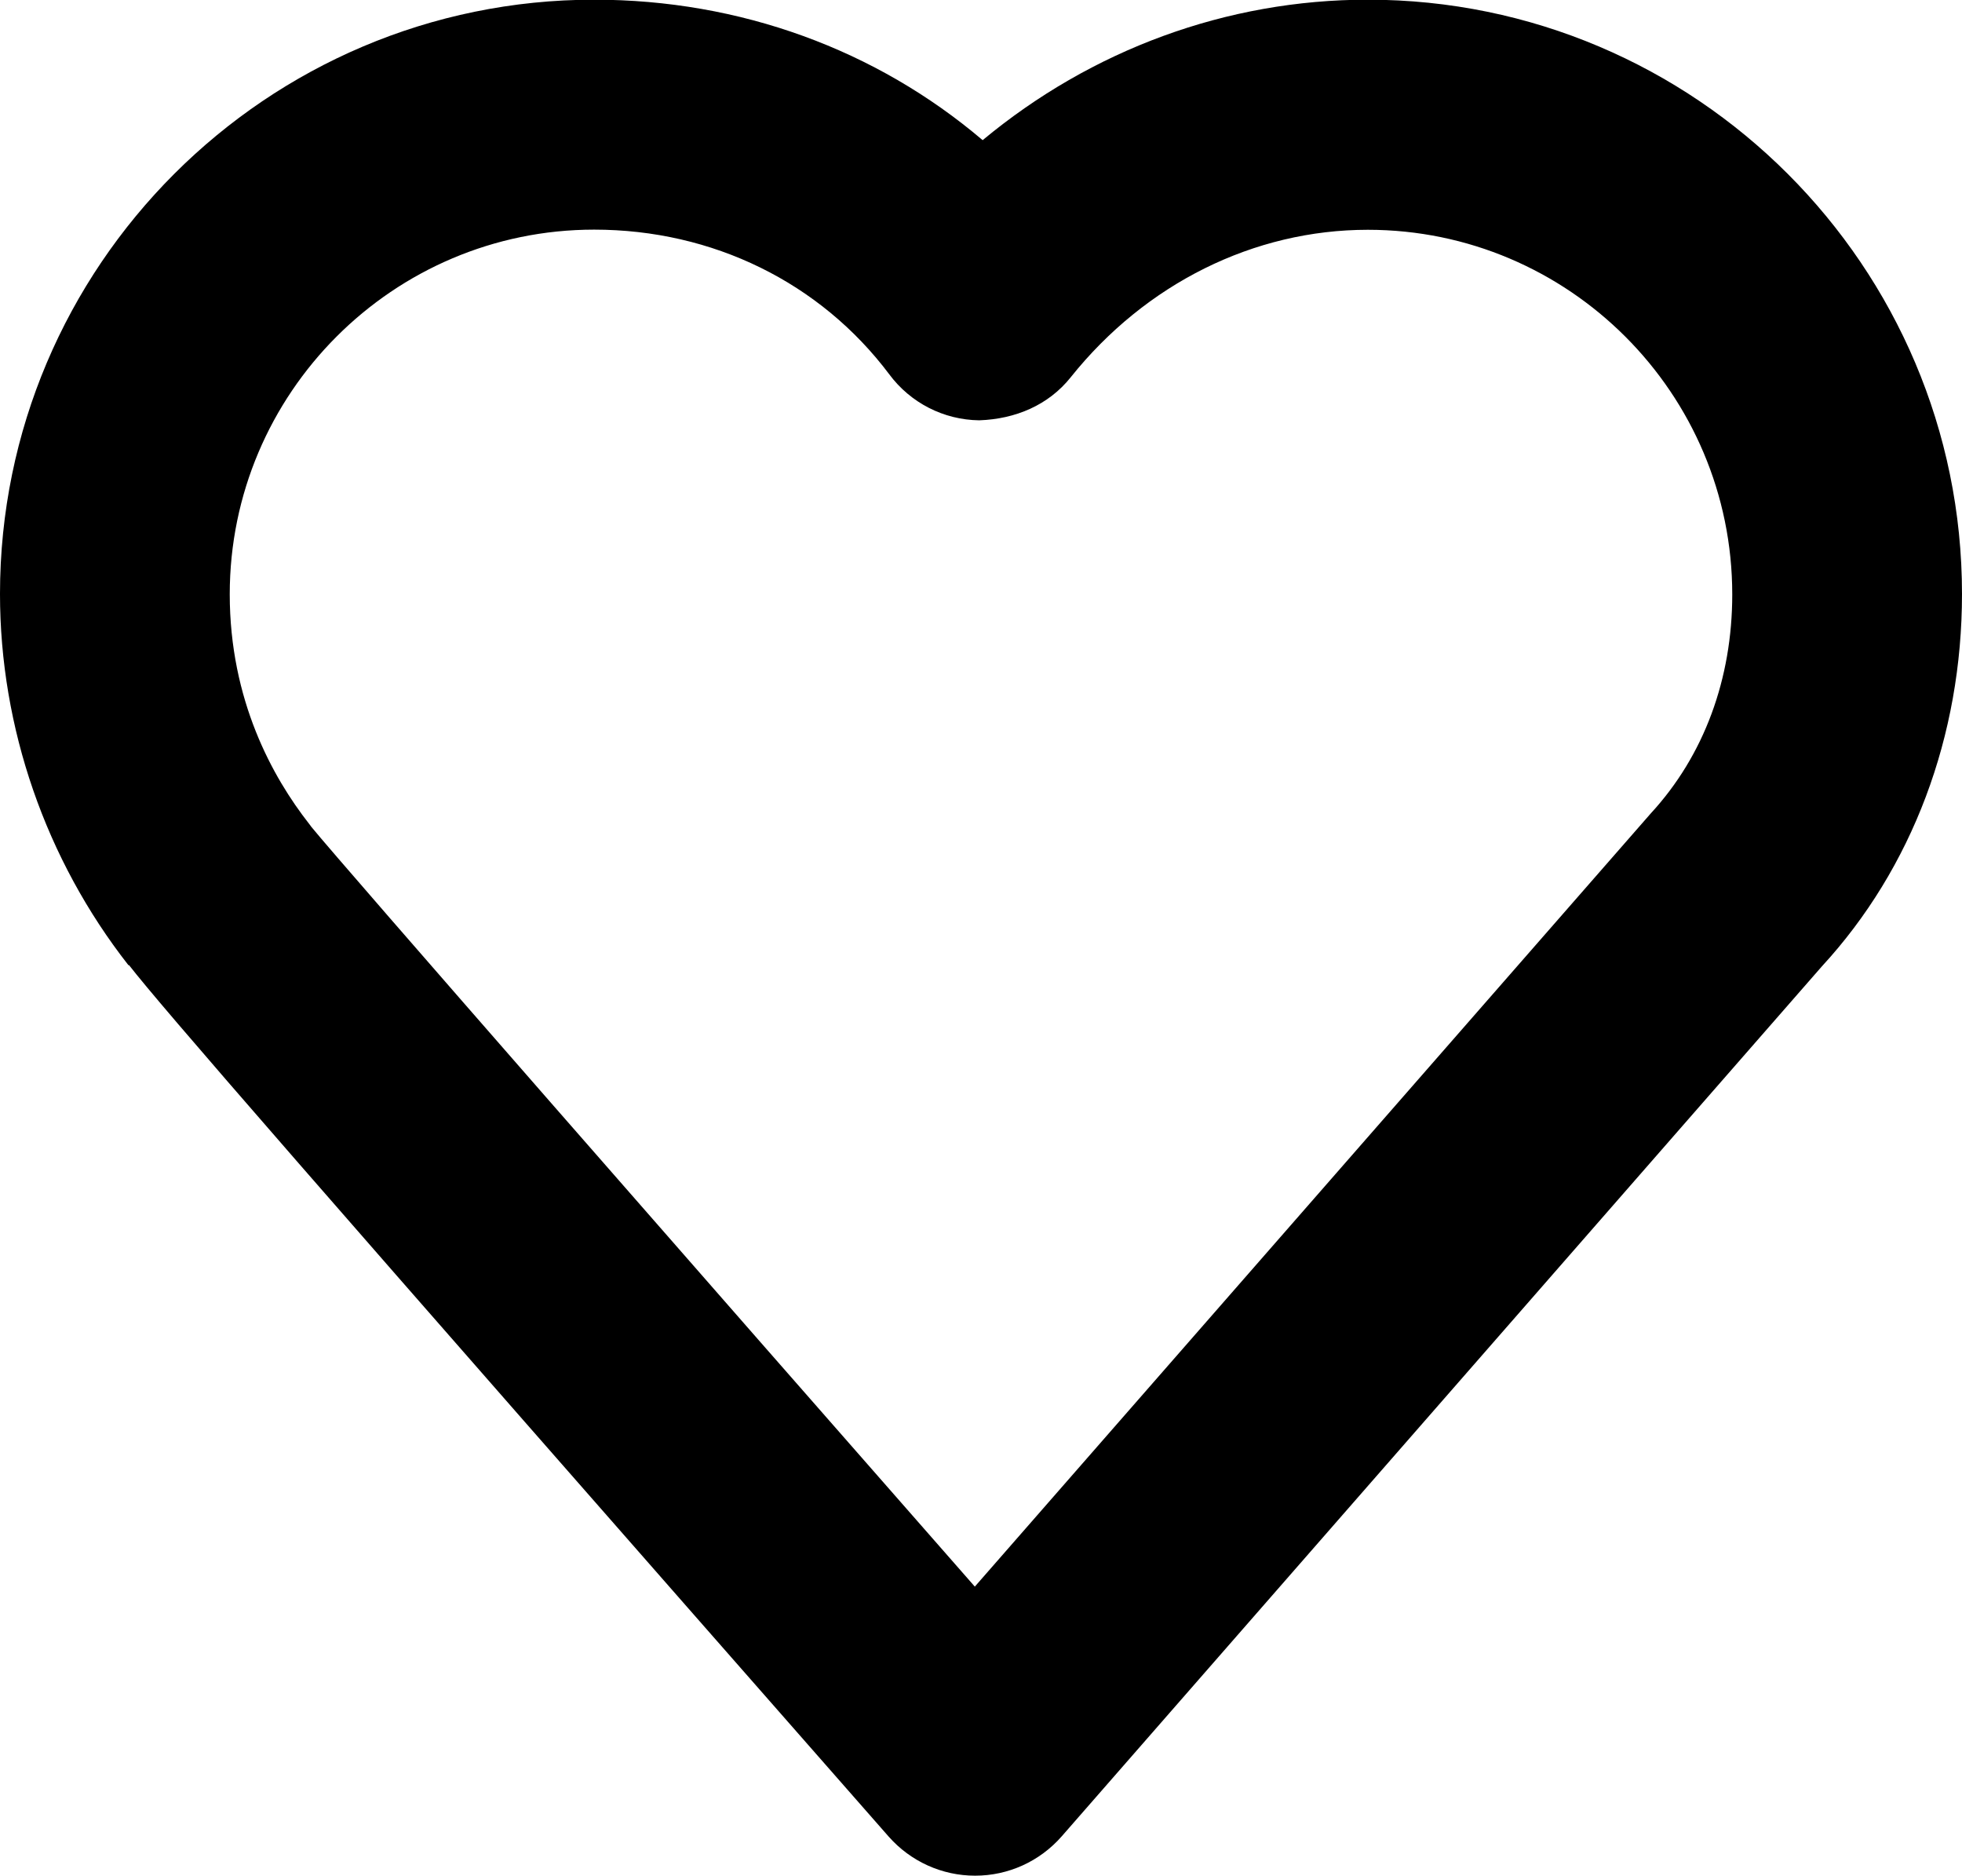
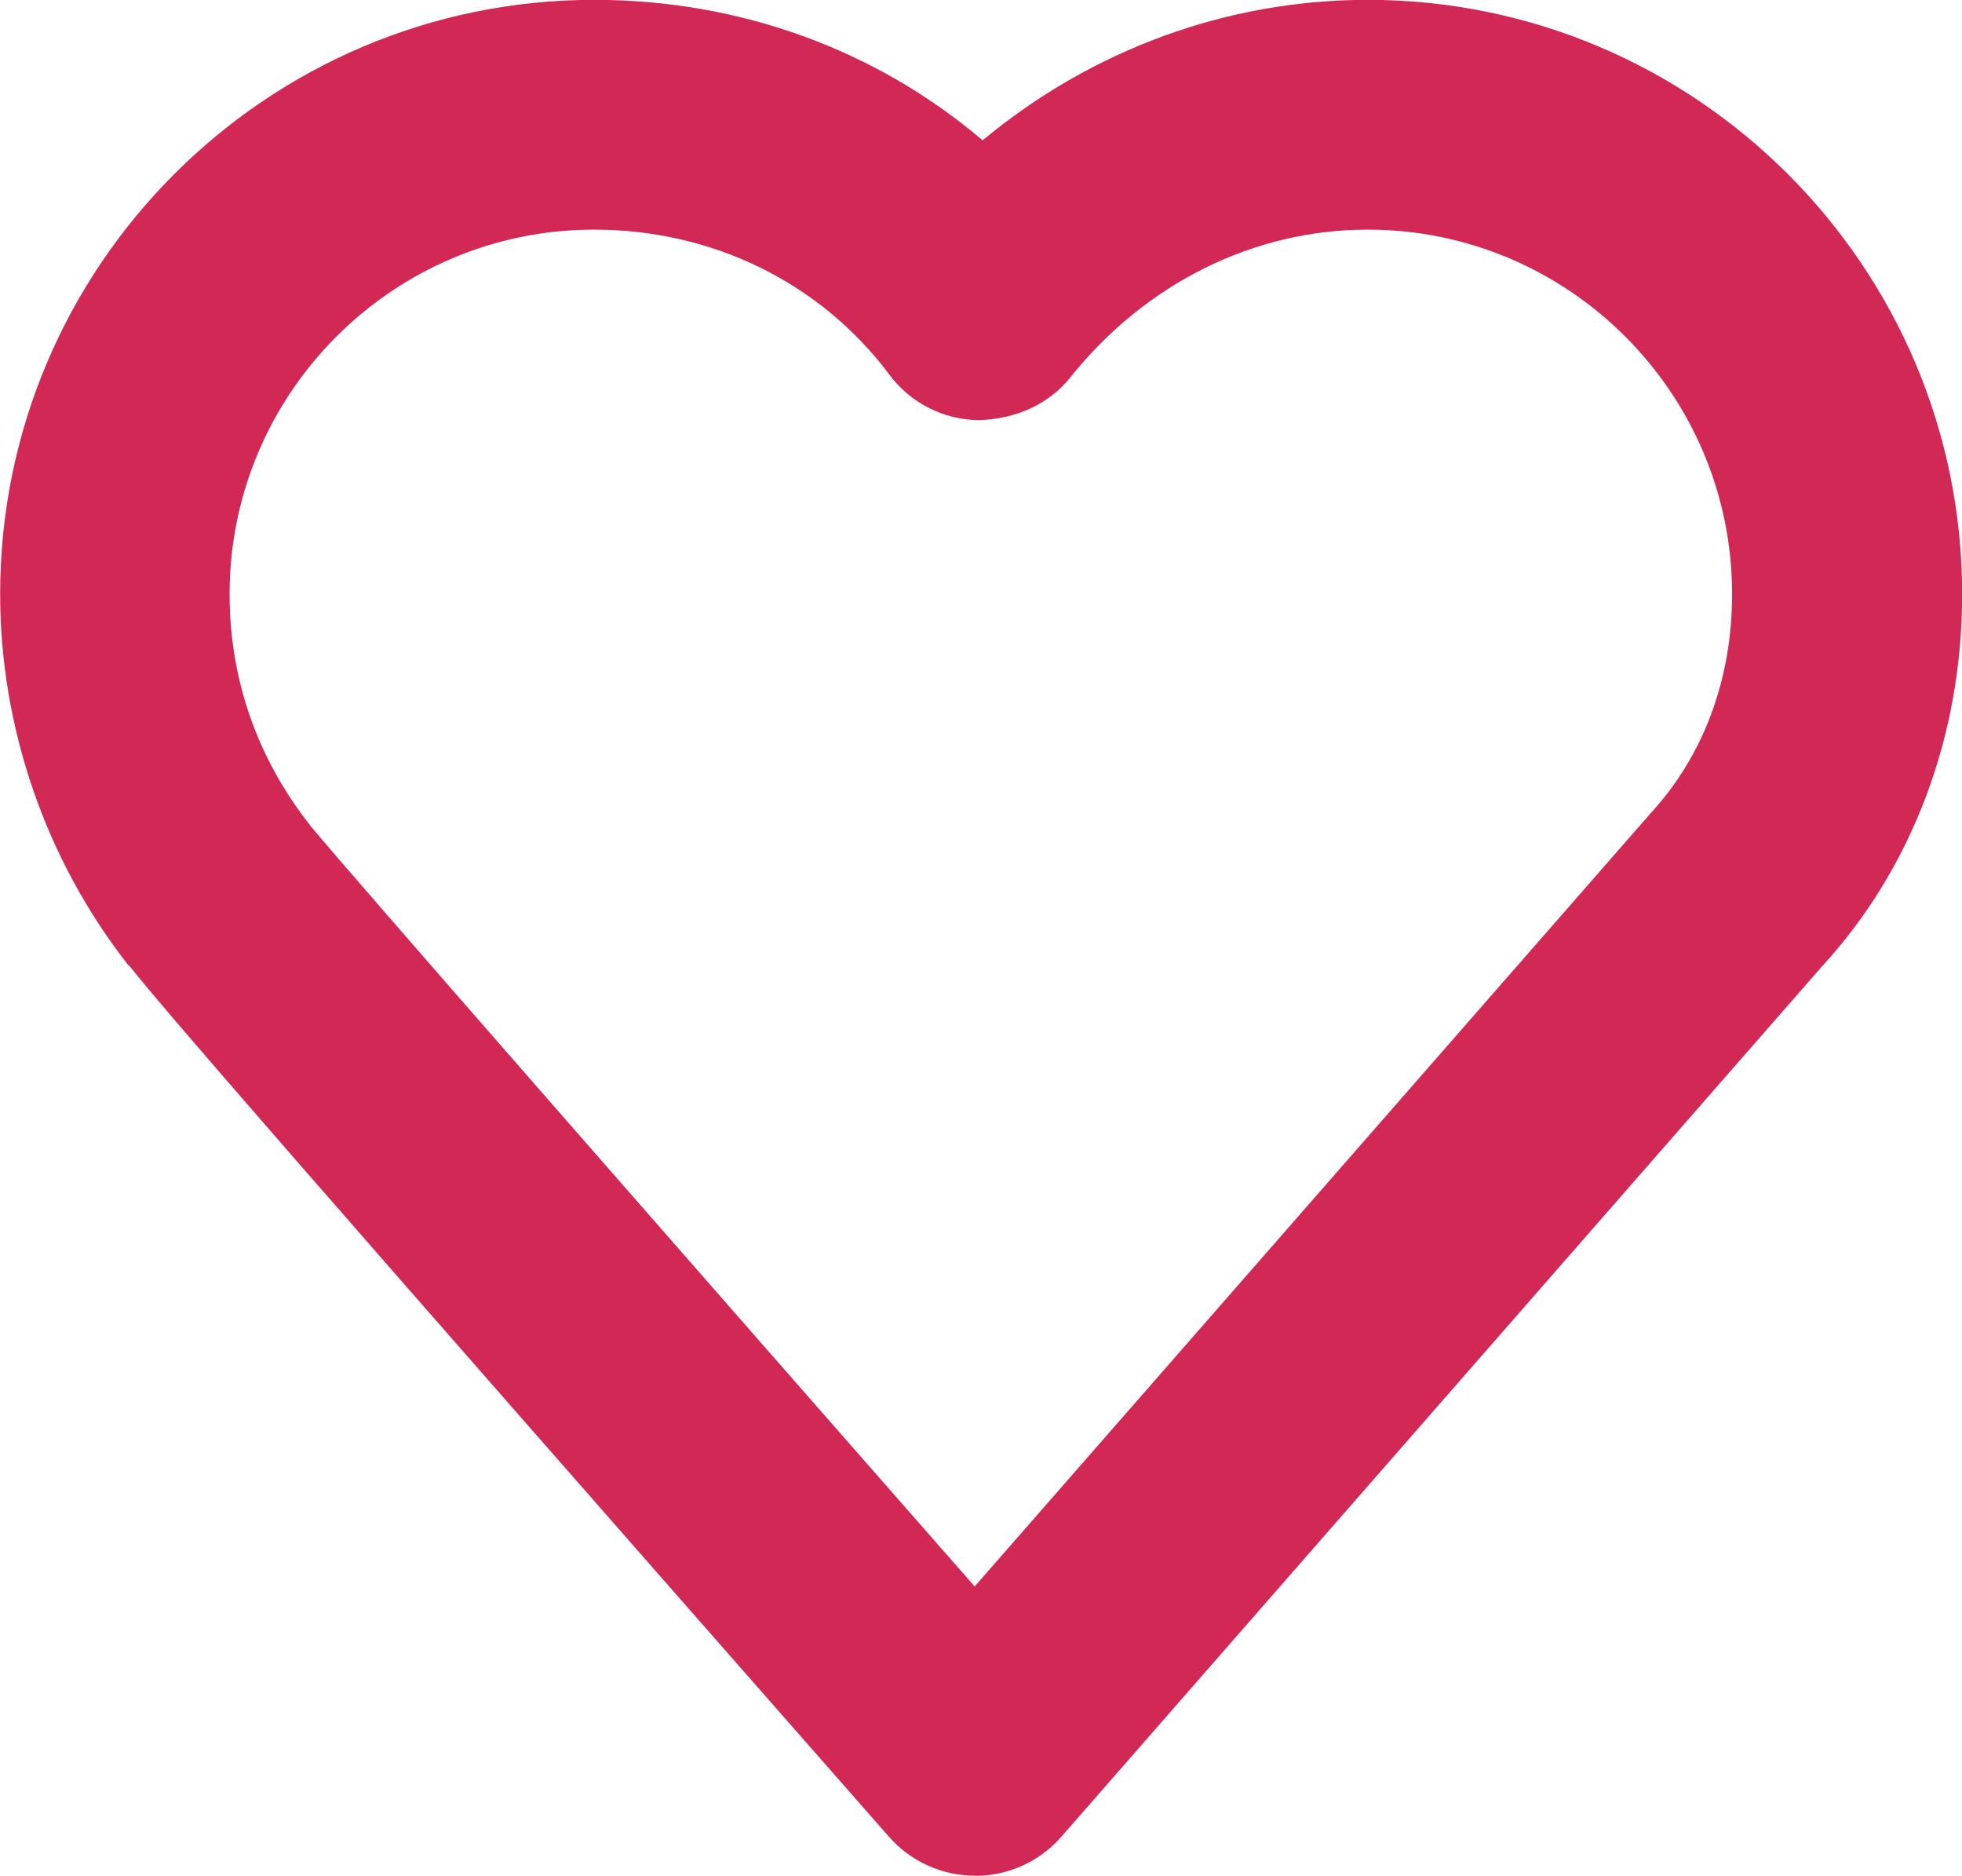
- <svg xmlns="http://www.w3.org/2000/svg" version="1.0" id="Layer_1" x="0px" y="0px" width="12.545px" height="11.99px" viewBox="521.939 473.064 12.545 11.99" enable-background="new 521.939 473.064 12.545 11.99" xml:space="preserve">
-   <g>
-     <path d="M528.174,485.055c-0.212,0-0.412-0.091-0.552-0.249c-3.798-4.324-4.644-5.298-4.858-5.572l-0.004,0.0 c-0.529-0.675-0.821-1.518-0.821-2.373c0-2.095,1.704-3.799,3.799-3.799c0.934,0,1.804,0.32,2.484,0.898 c0.696-0.578,1.56-0.898,2.463-0.898c2.095,0,3.799,1.704,3.799,3.799c0,0.909-0.318,1.754-0.896,2.381l-4.86,5.561 C528.587,484.964,528.386,485.055,528.174,485.055L528.174,485.055z M523.929,478.349c0.208,0.255,2.471,2.839,4.243,4.858 l4.323-4.944c0.34-0.369,0.52-0.86,0.52-1.399c0-1.285-1.045-2.331-2.33-2.331c-0.729,0-1.421,0.344-1.9,0.943 c-0.142,0.178-0.353,0.267-0.585,0.275c-0.227-0.003-0.439-0.111-0.575-0.294c-0.441-0.587-1.129-0.925-1.887-0.925 c-1.285,0-2.33,1.046-2.33,2.331c0,0.678,0.275,1.171,0.507,1.467C523.919,478.336,523.925,478.342,523.929,478.349z" />
-   </g>
+ <svg xmlns="http://www.w3.org/2000/svg" version="1" width="12.545" height="11.99" viewBox="521.939 473.064 12.545 11.99">
+   <path fill="#d22856" d="M528.174 485.055c-.212 0-.412-.09-.552-.25-3.798-4.323-4.644-5.297-4.858-5.57h-.004c-.53-.676-.82-1.52-.82-2.374 0-2.094 1.703-3.798 3.798-3.798.934 0 1.804.32 2.484.898.696-.578 1.56-.898 2.463-.898 2.095 0 3.8 1.704 3.8 3.8 0 .908-.32 1.753-.897 2.38l-4.86 5.56c-.14.162-.342.253-.554.253zm-4.245-6.706c.207.254 2.47 2.838 4.242 4.857l4.323-4.944c.34-.37.52-.86.52-1.4 0-1.284-1.045-2.33-2.33-2.33-.73 0-1.42.344-1.9.943-.142.178-.353.267-.585.275-.227-.002-.44-.11-.575-.293-.44-.587-1.13-.925-1.887-.925-1.285 0-2.33 1.046-2.33 2.33 0 .68.275 1.172.507 1.468.004.006.01.012.014.02z" />
</svg>
